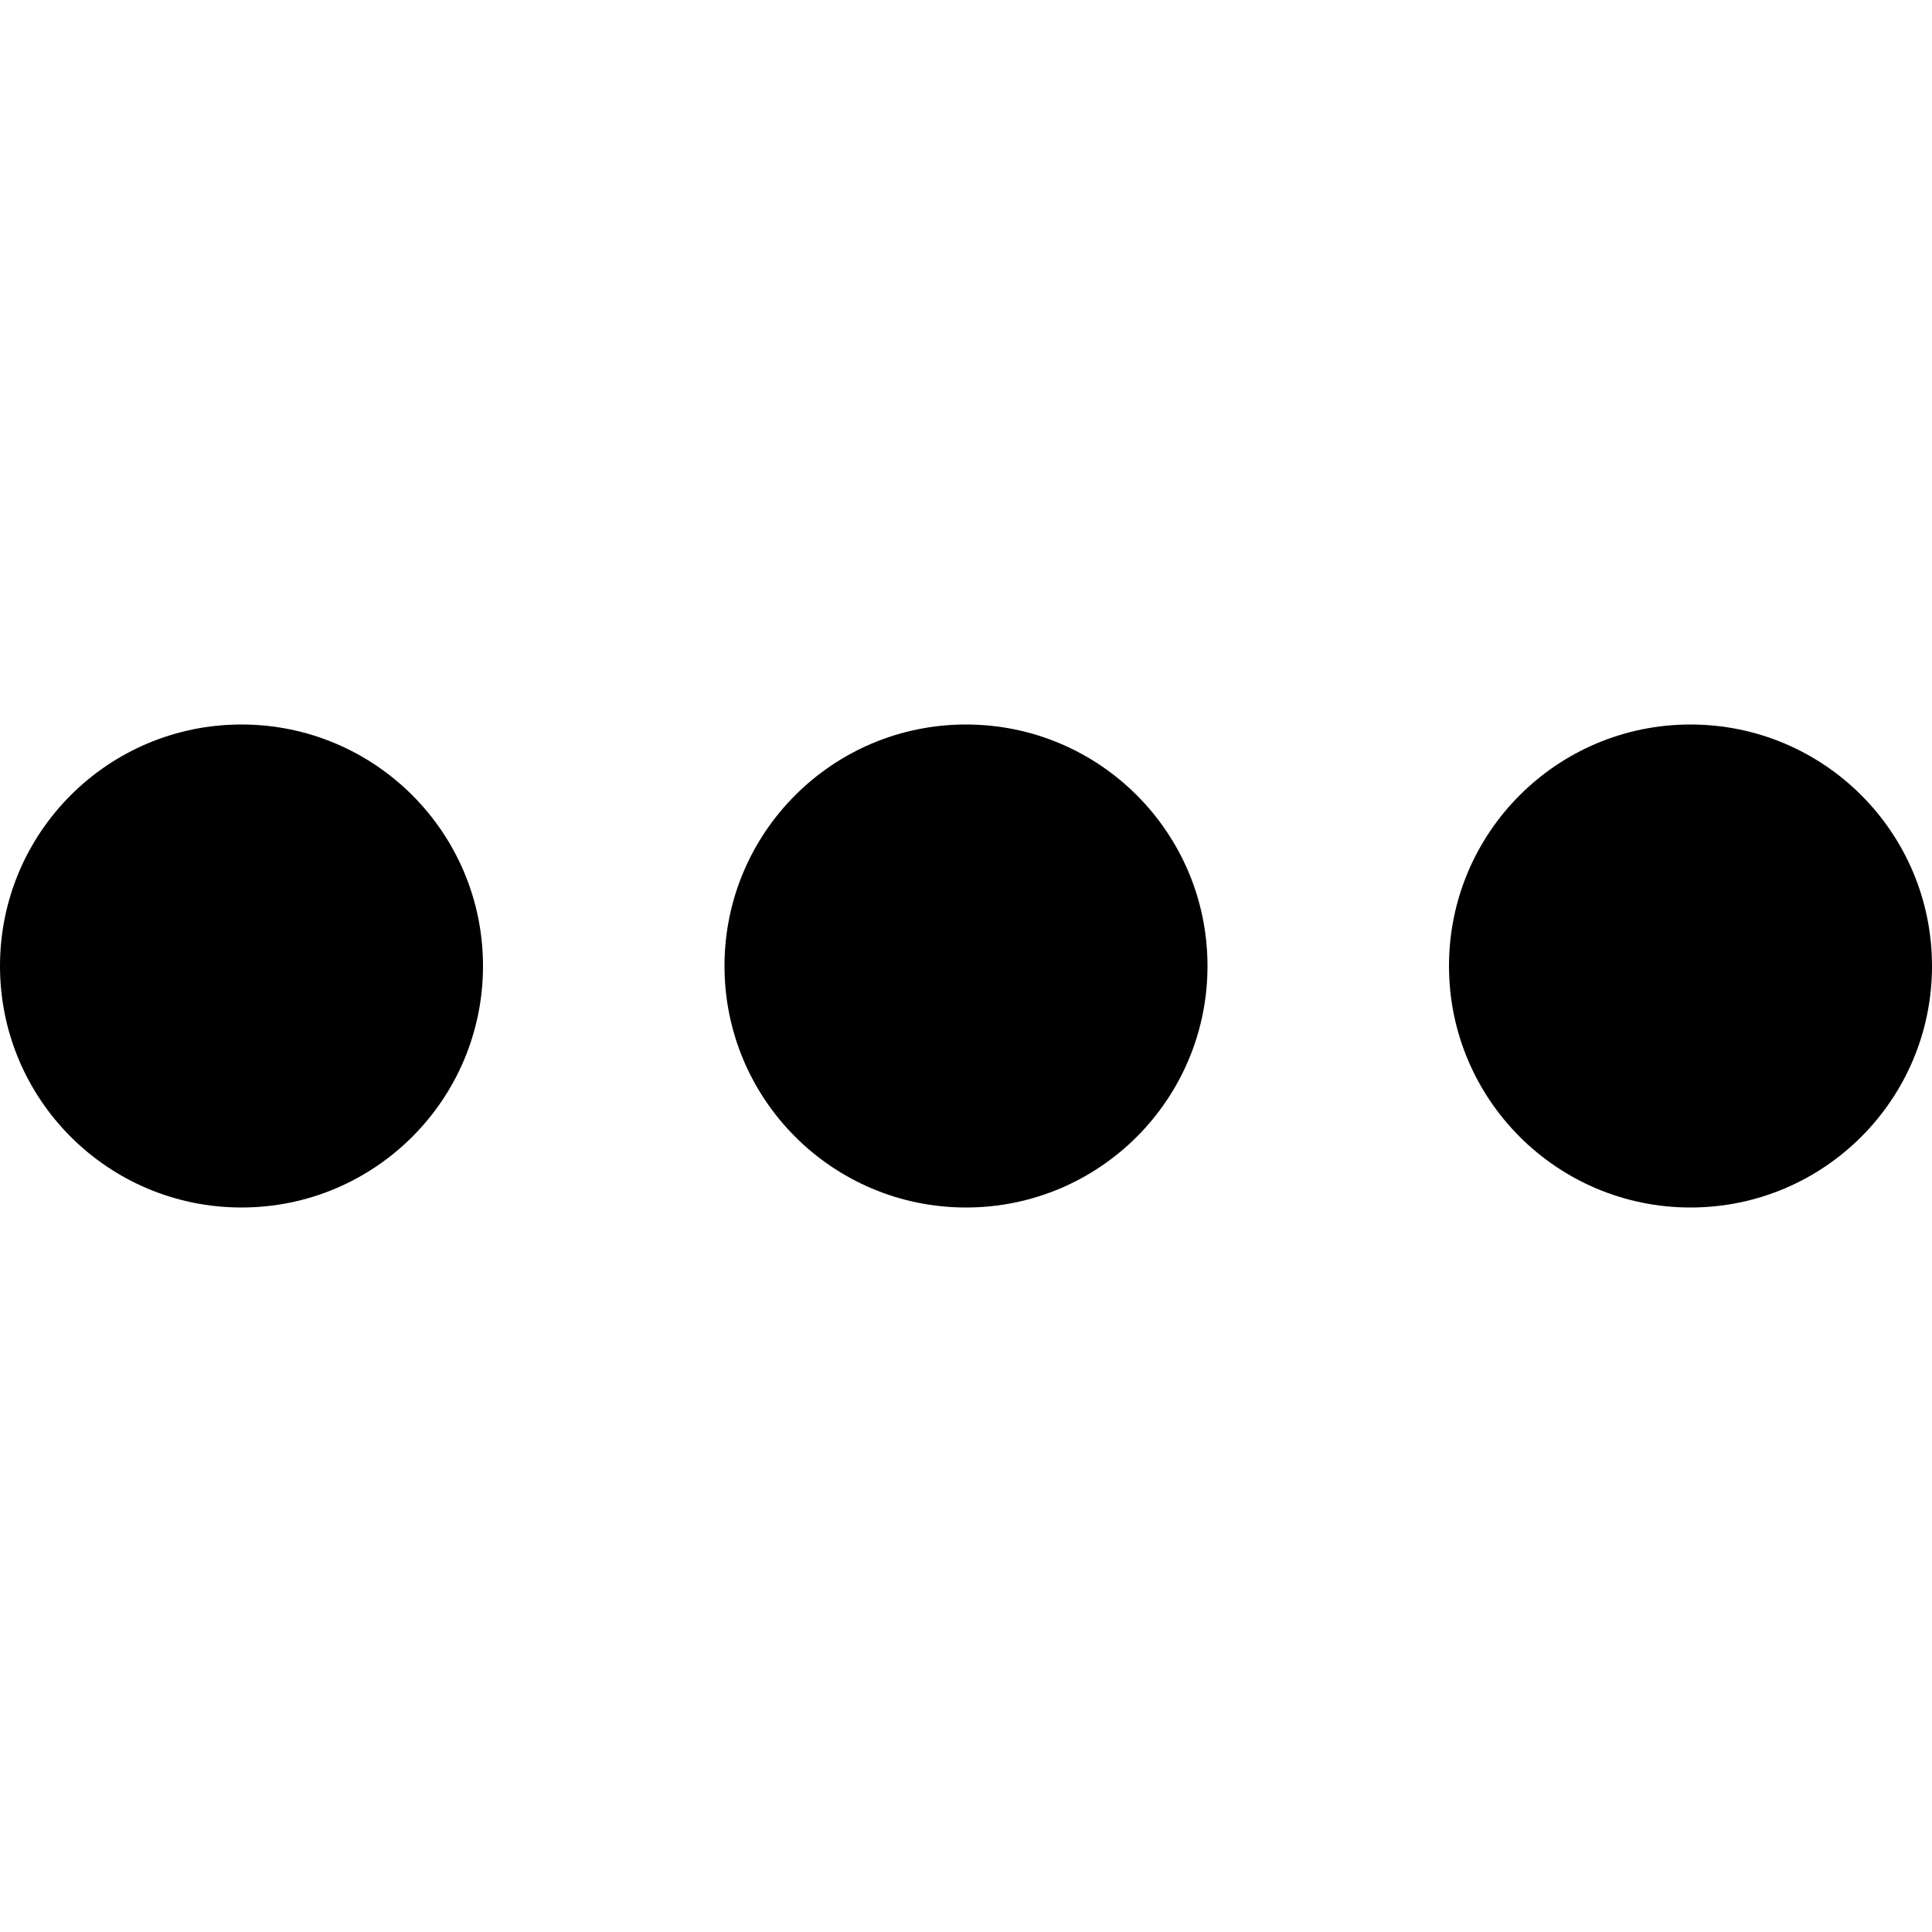
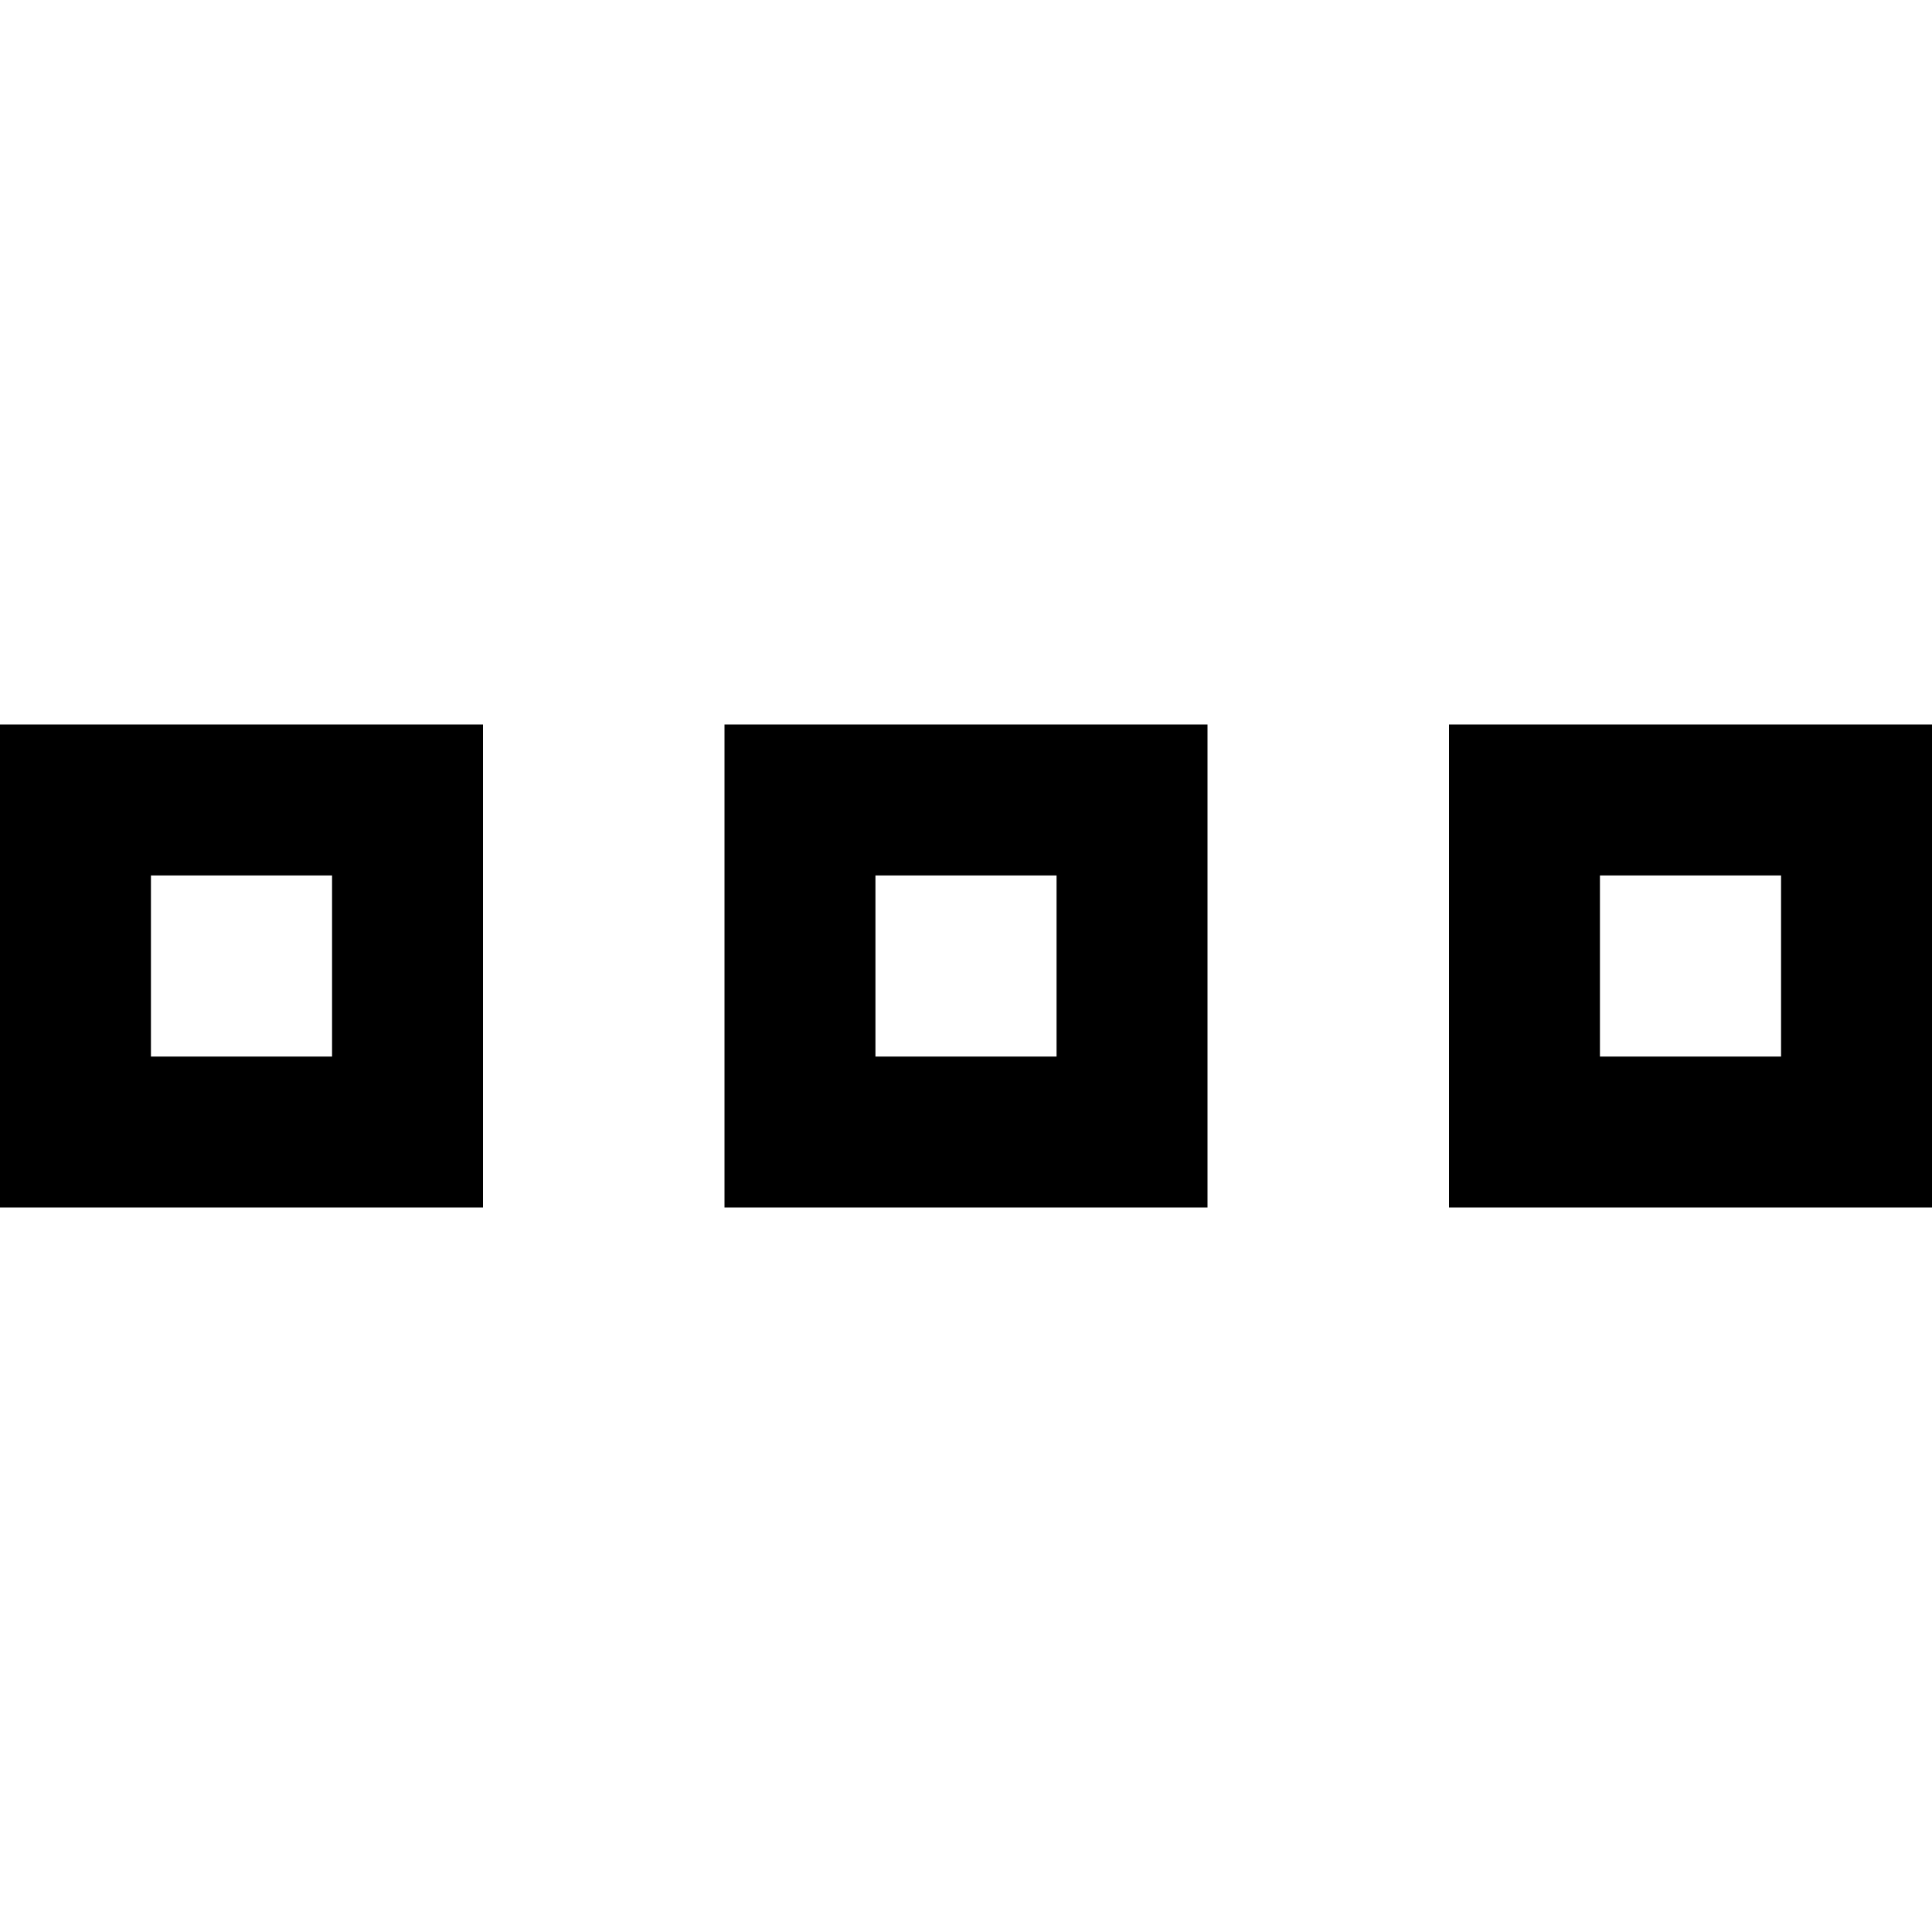
<svg xmlns="http://www.w3.org/2000/svg" width="16" height="16" viewBox="0 0 16 16" fill="none">
-   <path d="M4 8C4 9.105 3.105 10 2 10C0.895 10 0 9.105 0 8C0 6.895 0.895 6 2 6C3.105 6 4 6.895 4 8Z" fill="black" />
-   <path d="M10 8C10 9.105 9.105 10 8 10C6.895 10 6 9.105 6 8C6 6.895 6.895 6 8 6C9.105 6 10 6.895 10 8Z" fill="black" />
-   <path d="M14 10C15.105 10 16 9.105 16 8C16 6.895 15.105 6 14 6C12.895 6 12 6.895 12 8C12 9.105 12.895 10 14 10Z" fill="black" />
+   <path fill-rule="evenodd" clip-rule="evenodd" d="M0 6H4V10H0V6ZM1.25 7.25H2.75V8.75H1.25V7.25Z" fill="black" />
+   <path fill-rule="evenodd" clip-rule="evenodd" d="M6 6V10H10V6H6ZM8.75 7.25H7.25V8.75H8.75V7.25Z" fill="black" />
+   <path fill-rule="evenodd" clip-rule="evenodd" d="M12 6V10H16V6H12ZM14.75 7.25H13.25V8.75H14.75V7.25Z" fill="black" />
</svg>
